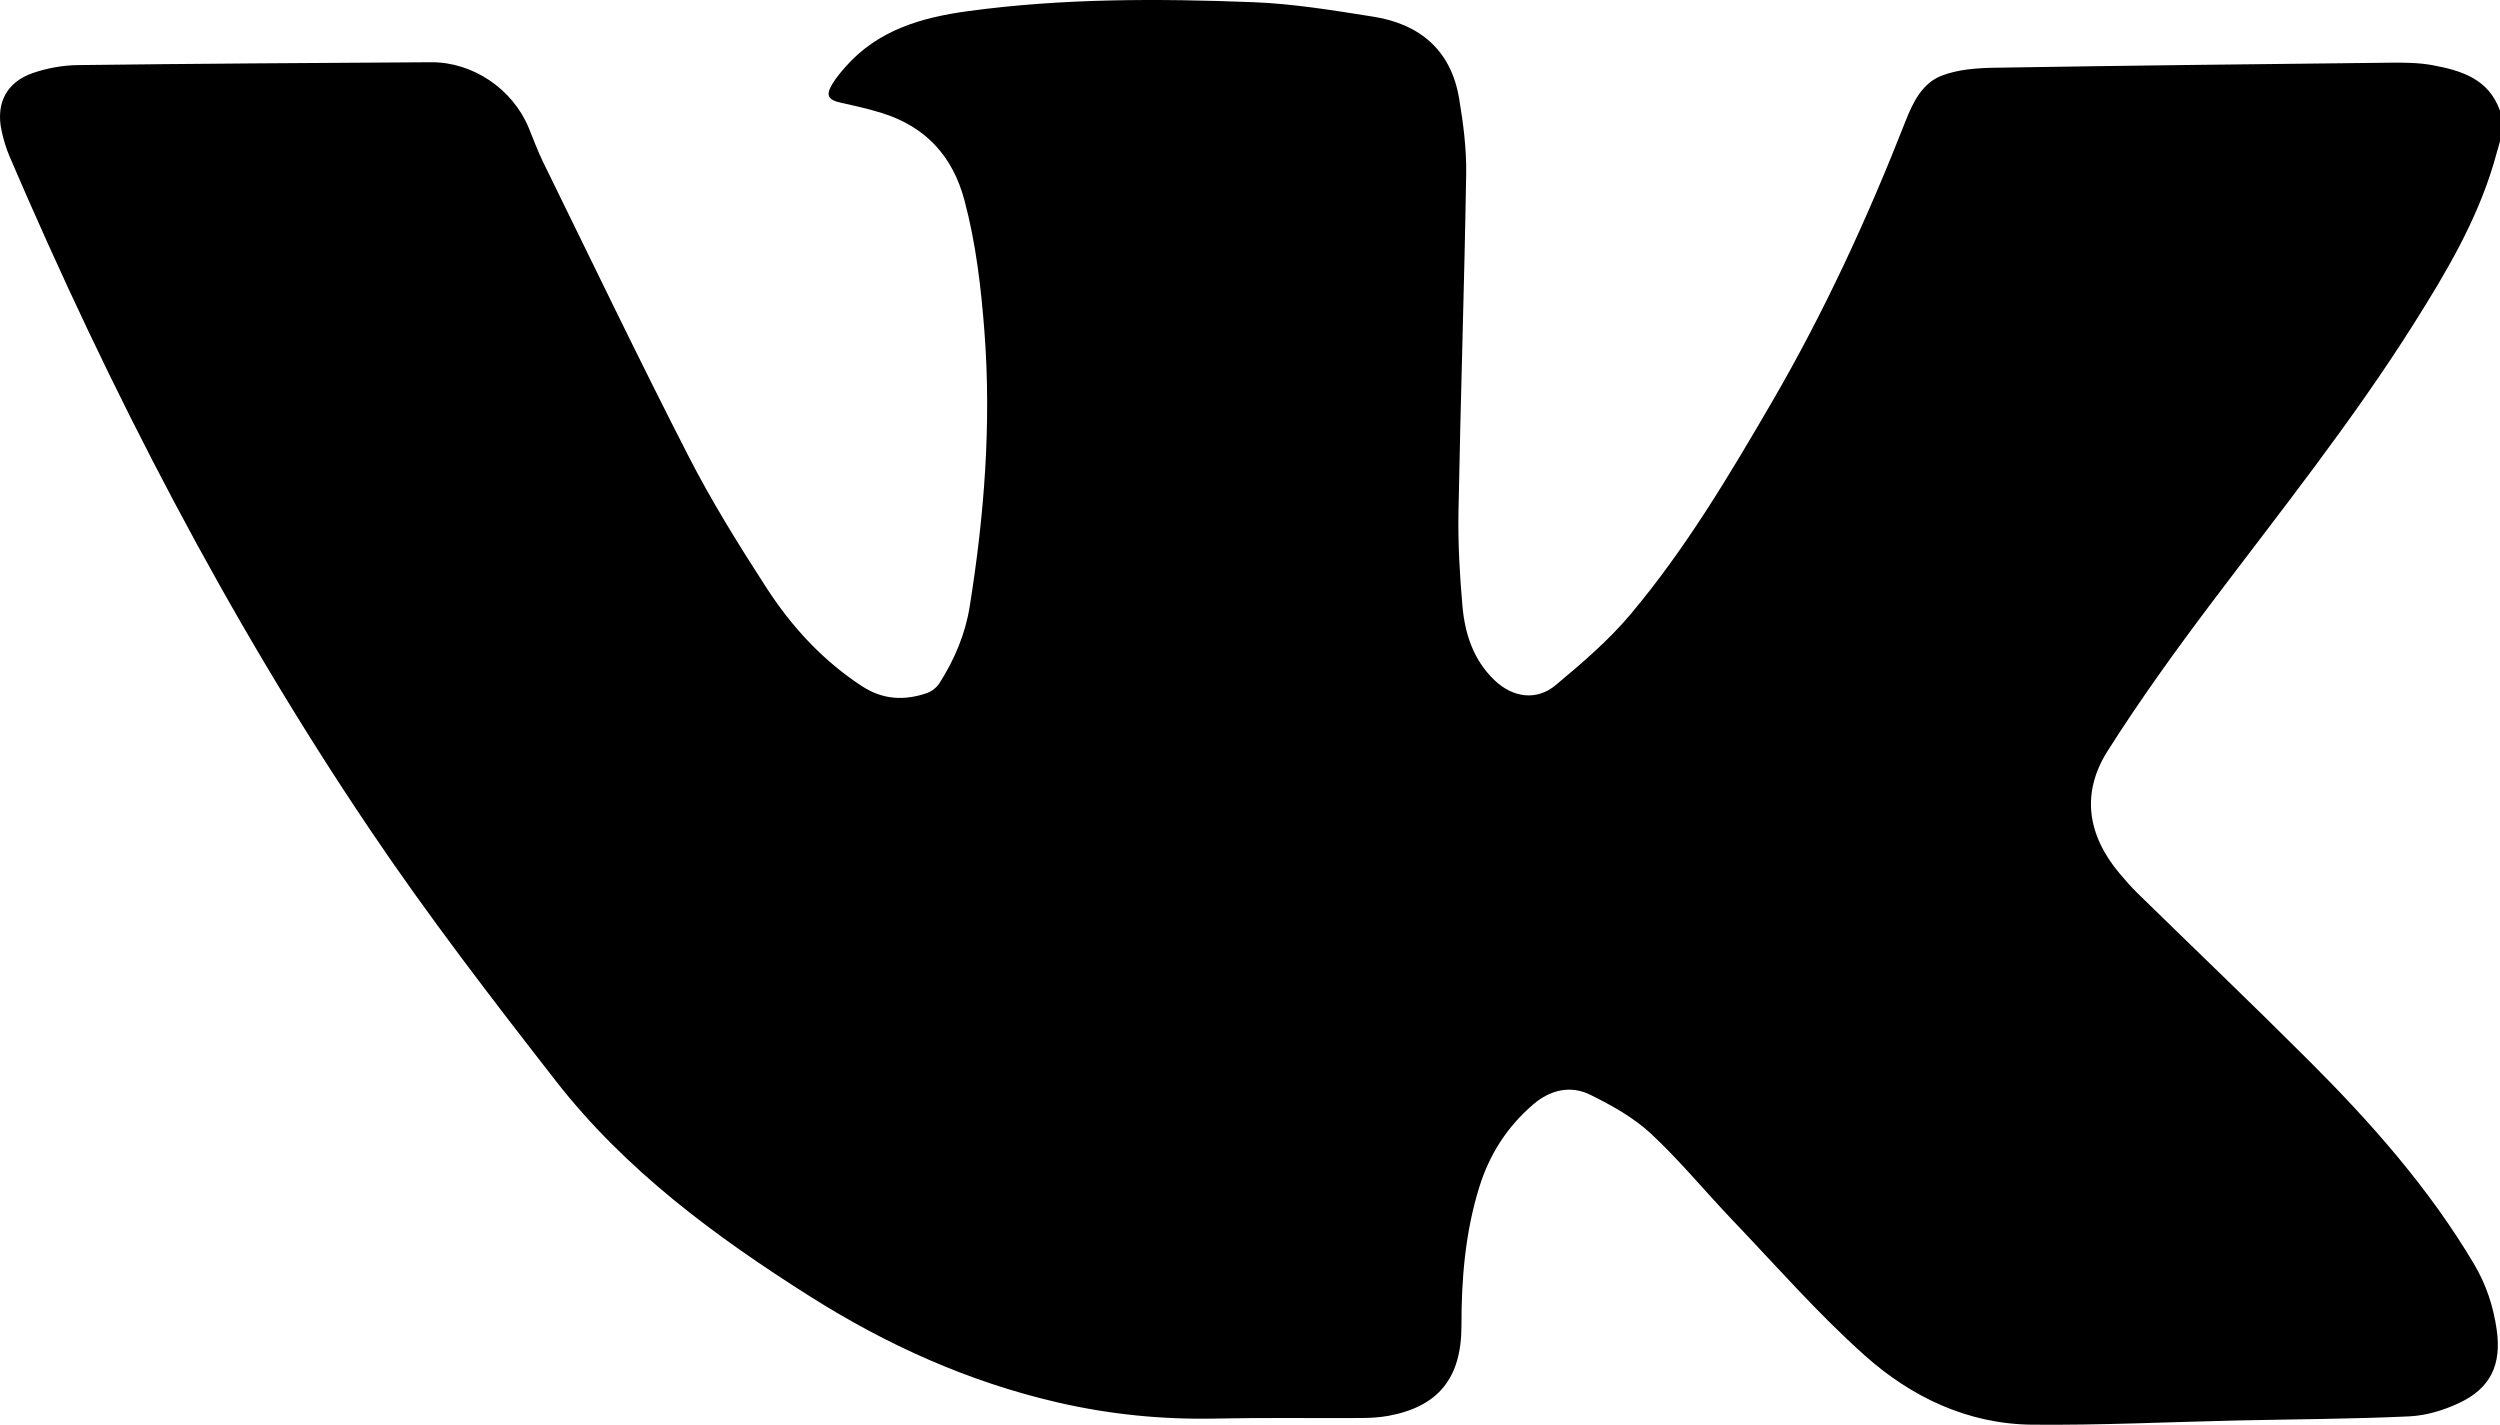
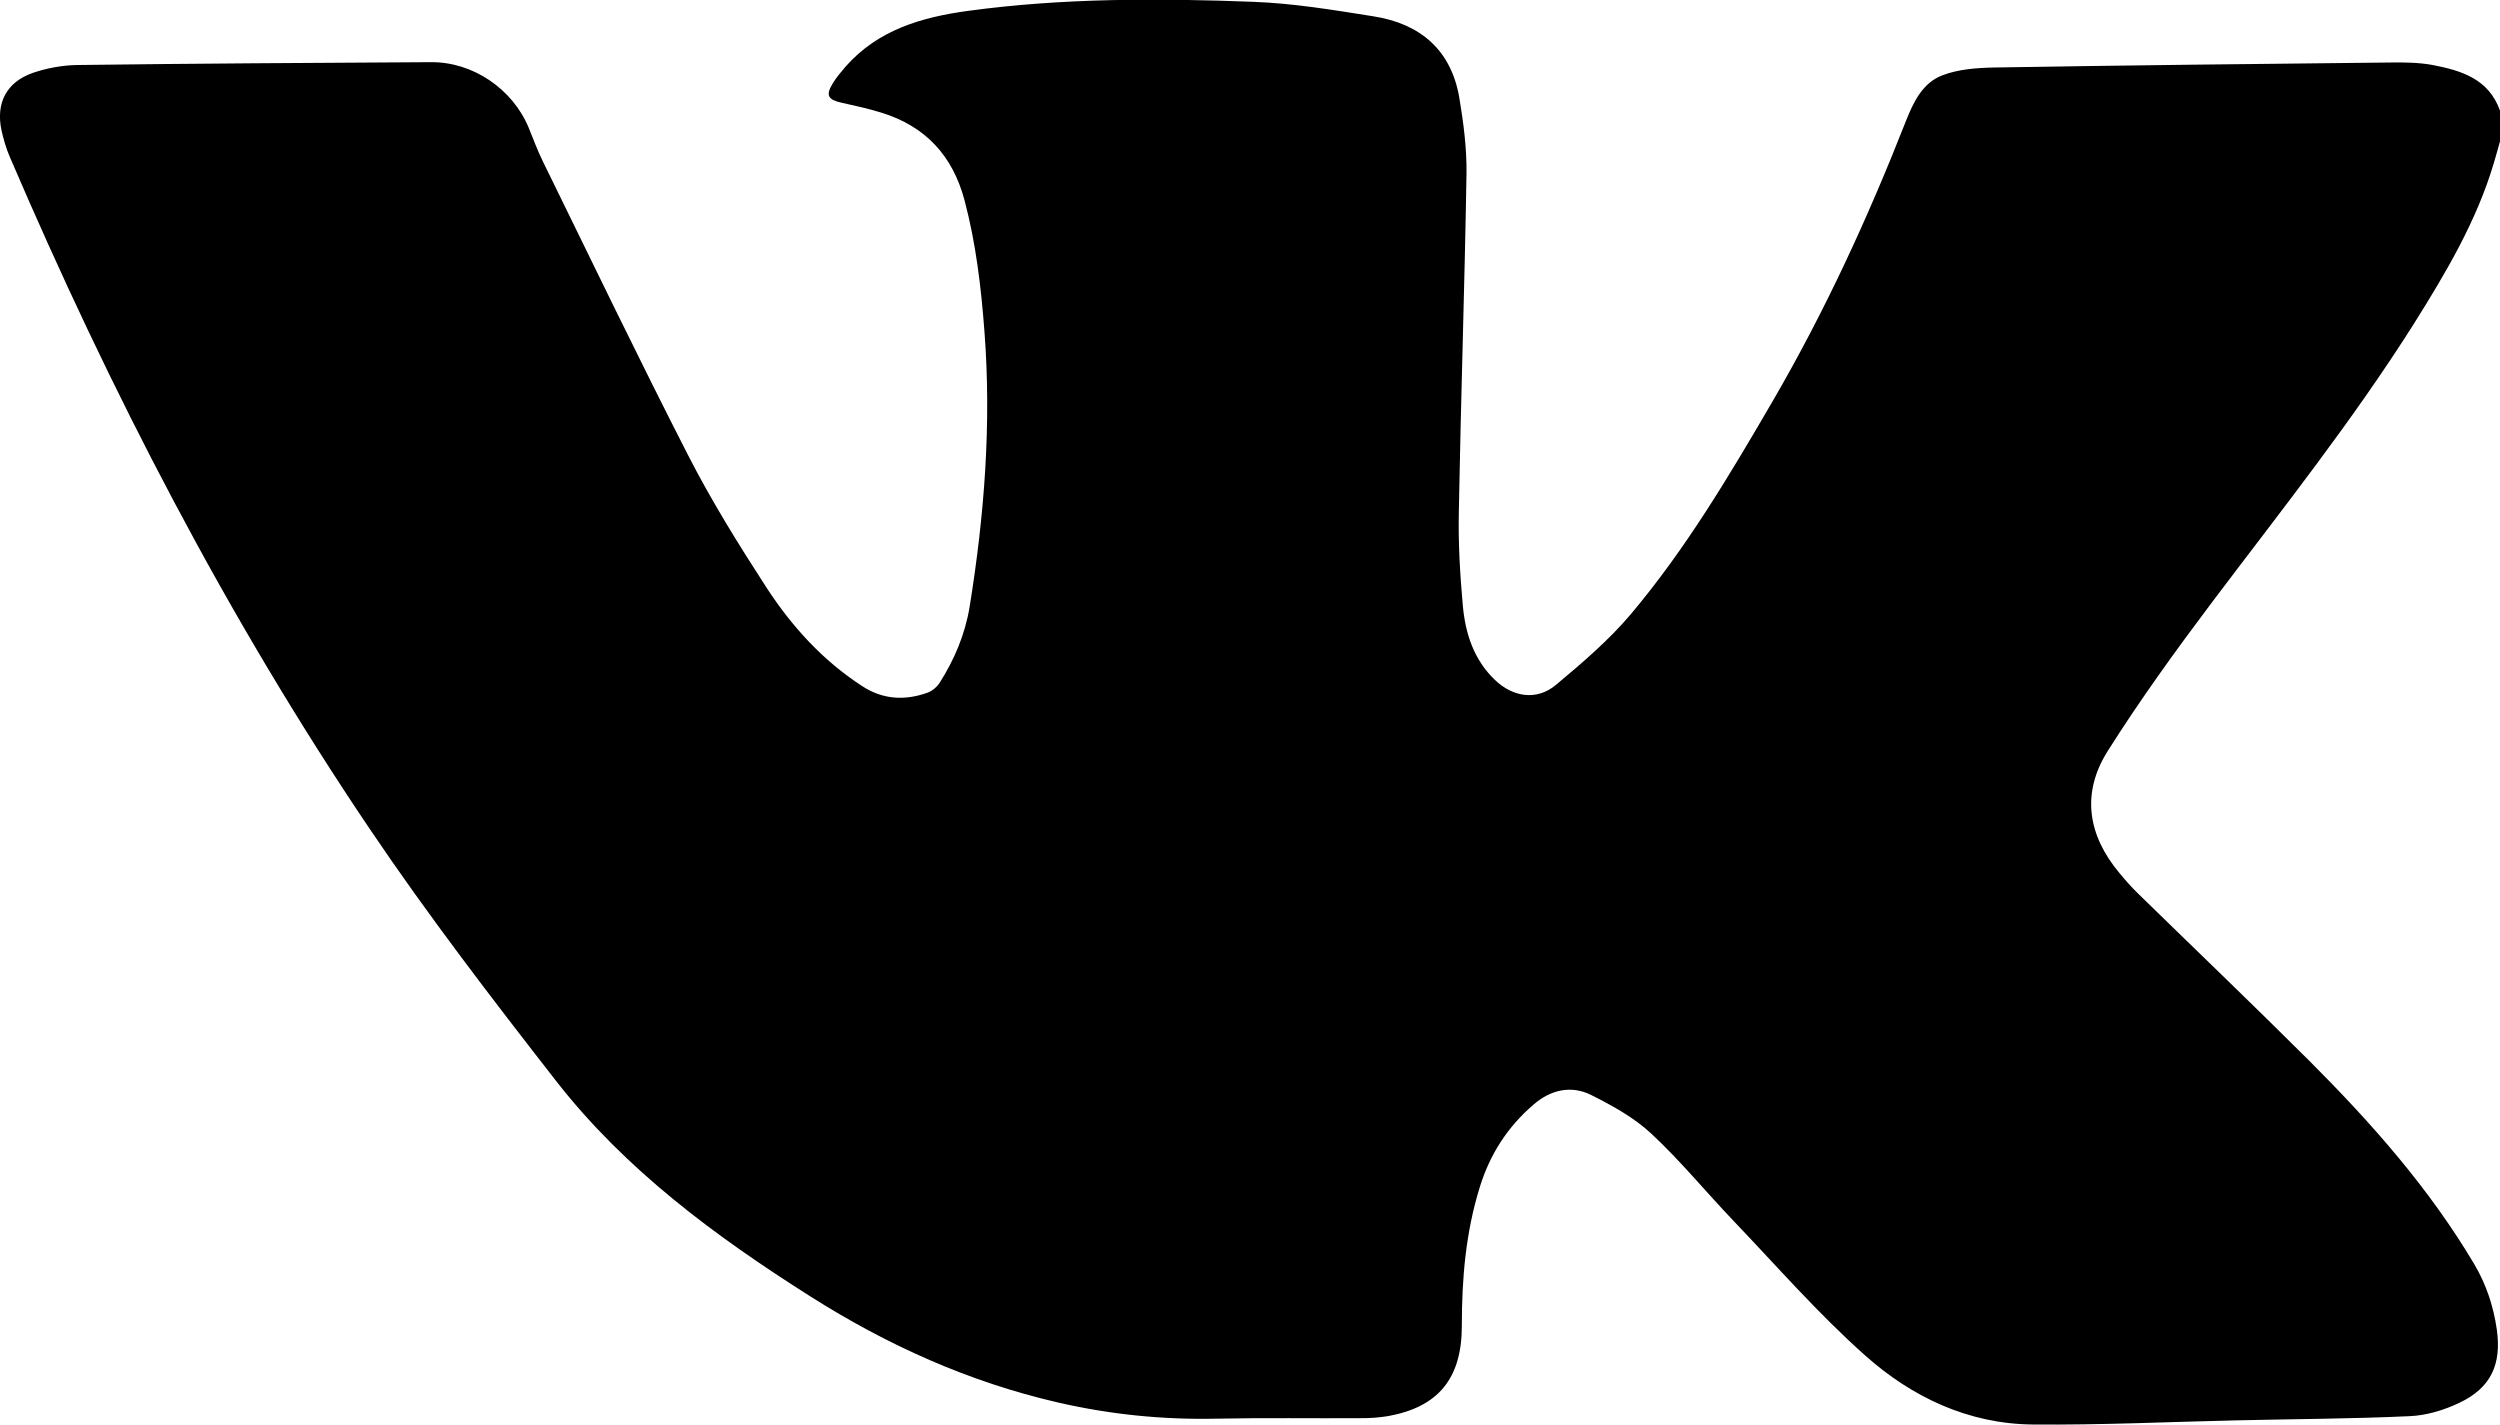
- <svg xmlns="http://www.w3.org/2000/svg" viewBox="0 0 980.15 558.58">
-   <path d="M980.15 43.42v12c-.81 2.84-1.59 5.69-2.43 8.52-6.74 22.77-18.74 42.95-31.26 62.83-24.02 38.11-52.06 73.31-79.14 109.22-14.32 18.99-28.28 38.35-41 58.42-10.47 16.51-7.96 33 4.67 48.02 2.25 2.68 4.56 5.33 7.06 7.77 22.39 21.9 45.05 43.53 67.21 65.67 24.32 24.3 47.06 49.96 64.72 79.73 4.77 8.04 7.58 16.59 8.88 25.76 1.92 13.58-2.29 22.83-14.7 28.68-6.03 2.85-12.94 4.95-19.55 5.26-22.46 1.05-44.97 1.11-67.46 1.61-26.82.59-53.64 1.91-80.45 1.65-25.18-.24-47.3-10.8-65.6-27.14-18.33-16.36-34.63-35.02-51.65-52.83-10.81-11.3-20.76-23.5-32.18-34.13-6.79-6.32-15.35-11.07-23.75-15.23-7.72-3.82-15.66-2-22.34 3.71-10.26 8.77-17.23 19.62-21.24 32.58-5.49 17.72-6.98 35.82-6.96 54.26.02 20.69-9.26 31.76-28.67 35.32-3.58.66-7.29.83-10.94.85-18.83.11-37.67-.2-56.49.21-21.12.46-41.9-1.61-62.45-6.38-34.74-8.05-66.68-22.43-96.79-41.47-37.26-23.56-72.5-49.58-99.77-84.58-25.17-32.31-50.2-64.87-73.05-98.82C88.96 241.95 43.25 153.41 3.85 61.58c-1.43-3.34-2.5-6.9-3.26-10.46-2.26-10.69 1.98-18.96 12.37-22.52 5.57-1.9 11.68-3.01 17.56-3.08 46.16-.57 92.32-.84 138.48-1.12 16.39-.1 31.94 10.45 38.27 25.67 1.85 4.45 3.48 9.02 5.6 13.35 18.91 38.53 37.48 77.23 57.06 115.42 9.09 17.73 19.67 34.77 30.51 51.52 9.9 15.32 22.18 28.72 37.71 38.79 8.07 5.23 16.57 5.6 25.34 2.55 1.86-.65 3.79-2.21 4.85-3.88 5.86-9.21 10.09-19.12 11.83-29.97 5.72-35.64 8.53-71.42 5.81-107.54-1.32-17.47-3.33-34.77-7.85-51.76-4.63-17.39-15.24-28.88-32.36-34.23-5.22-1.63-10.59-2.83-15.95-4.01-5.26-1.16-6.22-2.89-3.41-7.52 1.46-2.4 3.31-4.59 5.18-6.7 12.75-14.4 29.82-19.26 48.01-21.73C416.74-.69 454.07-.58 491.37.86c15.74.61 31.45 3.21 47.05 5.68 18.27 2.89 30.45 13.16 33.62 31.95 1.65 9.8 2.95 19.83 2.79 29.73-.72 44.15-2.21 88.29-3.02 132.44-.23 12.29.48 24.64 1.55 36.89.96 10.94 4.28 21.22 12.61 29.16 7.12 6.79 16.44 8.18 23.94 1.91 10.31-8.62 20.71-17.49 29.31-27.72 21.61-25.7 38.77-54.54 55.6-83.48 20.45-35.17 37.43-72.05 52.26-109.91 2.93-7.48 6.6-14.94 14.22-17.86 6.29-2.41 13.55-2.97 20.4-3.09 51.81-.85 103.62-1.42 155.43-1.98 5.48-.06 11.06-.02 16.42.95 11.34 2.08 22.17 5.34 26.6 17.89" />
+ <svg xmlns="http://www.w3.org/2000/svg" viewBox="0 0 150 85.49">
+   <path d="M150 6.64v1.84c-.12.43-.24.87-.37 1.3-1.03 3.48-2.87 6.57-4.78 9.62-3.68 5.83-7.97 11.22-12.11 16.71-2.19 2.91-4.33 5.87-6.27 8.94-1.6 2.53-1.22 5.05.71 7.35.34.41.7.82 1.08 1.19 3.43 3.35 6.89 6.66 10.29 10.05 3.72 3.72 7.2 7.65 9.9 12.2.73 1.23 1.16 2.54 1.36 3.94.29 2.08-.35 3.49-2.25 4.39-.92.44-1.98.76-2.99.8-3.44.16-6.88.17-10.32.25-4.1.09-8.21.29-12.31.25-3.85-.04-7.24-1.65-10.04-4.15-2.81-2.5-5.3-5.36-7.9-8.08-1.65-1.73-3.18-3.6-4.92-5.22-1.04-.97-2.35-1.69-3.63-2.33-1.18-.58-2.4-.31-3.42.57-1.57 1.34-2.64 3-3.25 4.99-.84 2.71-1.07 5.48-1.07 8.3 0 3.17-1.42 4.86-4.39 5.41a9.4 9.4 0 01-1.67.13c-2.88.02-5.76-.03-8.65.03-3.23.07-6.41-.25-9.56-.98-5.32-1.23-10.2-3.43-14.81-6.35-5.7-3.61-11.1-7.59-15.27-12.94-3.85-4.94-7.68-9.93-11.18-15.12C13.61 37.03 6.62 23.48.59 9.42c-.22-.51-.38-1.06-.5-1.6-.35-1.64.3-2.9 1.89-3.45.85-.29 1.79-.46 2.69-.47 7.06-.09 14.13-.13 21.19-.17 2.51-.02 4.89 1.6 5.86 3.93.28.68.53 1.38.86 2.04 2.89 5.9 5.74 11.82 8.73 17.66 1.39 2.71 3.01 5.32 4.67 7.88 1.52 2.34 3.39 4.4 5.77 5.94 1.24.8 2.54.86 3.88.39.28-.1.58-.34.74-.59.9-1.41 1.54-2.93 1.81-4.59.88-5.45 1.31-10.93.89-16.46-.2-2.67-.51-5.32-1.2-7.92-.71-2.66-2.33-4.42-4.95-5.24-.8-.25-1.62-.43-2.44-.61-.8-.18-.95-.44-.52-1.15.22-.37.51-.7.79-1.03 1.95-2.2 4.56-2.95 7.35-3.33 5.68-.77 11.4-.76 17.11-.54 2.41.09 4.81.49 7.2.87 2.8.44 4.66 2.01 5.15 4.89.25 1.5.45 3.03.43 4.55-.11 6.76-.34 13.51-.46 20.27-.04 1.88.07 3.77.24 5.65.15 1.67.66 3.25 1.93 4.46 1.09 1.04 2.52 1.25 3.66.29 1.58-1.32 3.17-2.68 4.49-4.24 3.31-3.93 5.93-8.35 8.51-12.78 3.13-5.38 5.73-11.03 8-16.82.45-1.14 1.01-2.29 2.18-2.73.96-.37 2.07-.45 3.12-.47 7.93-.13 15.86-.22 23.79-.3.84-.01 1.69 0 2.51.15 1.7.33 3.36.82 4.04 2.74" />
</svg>
